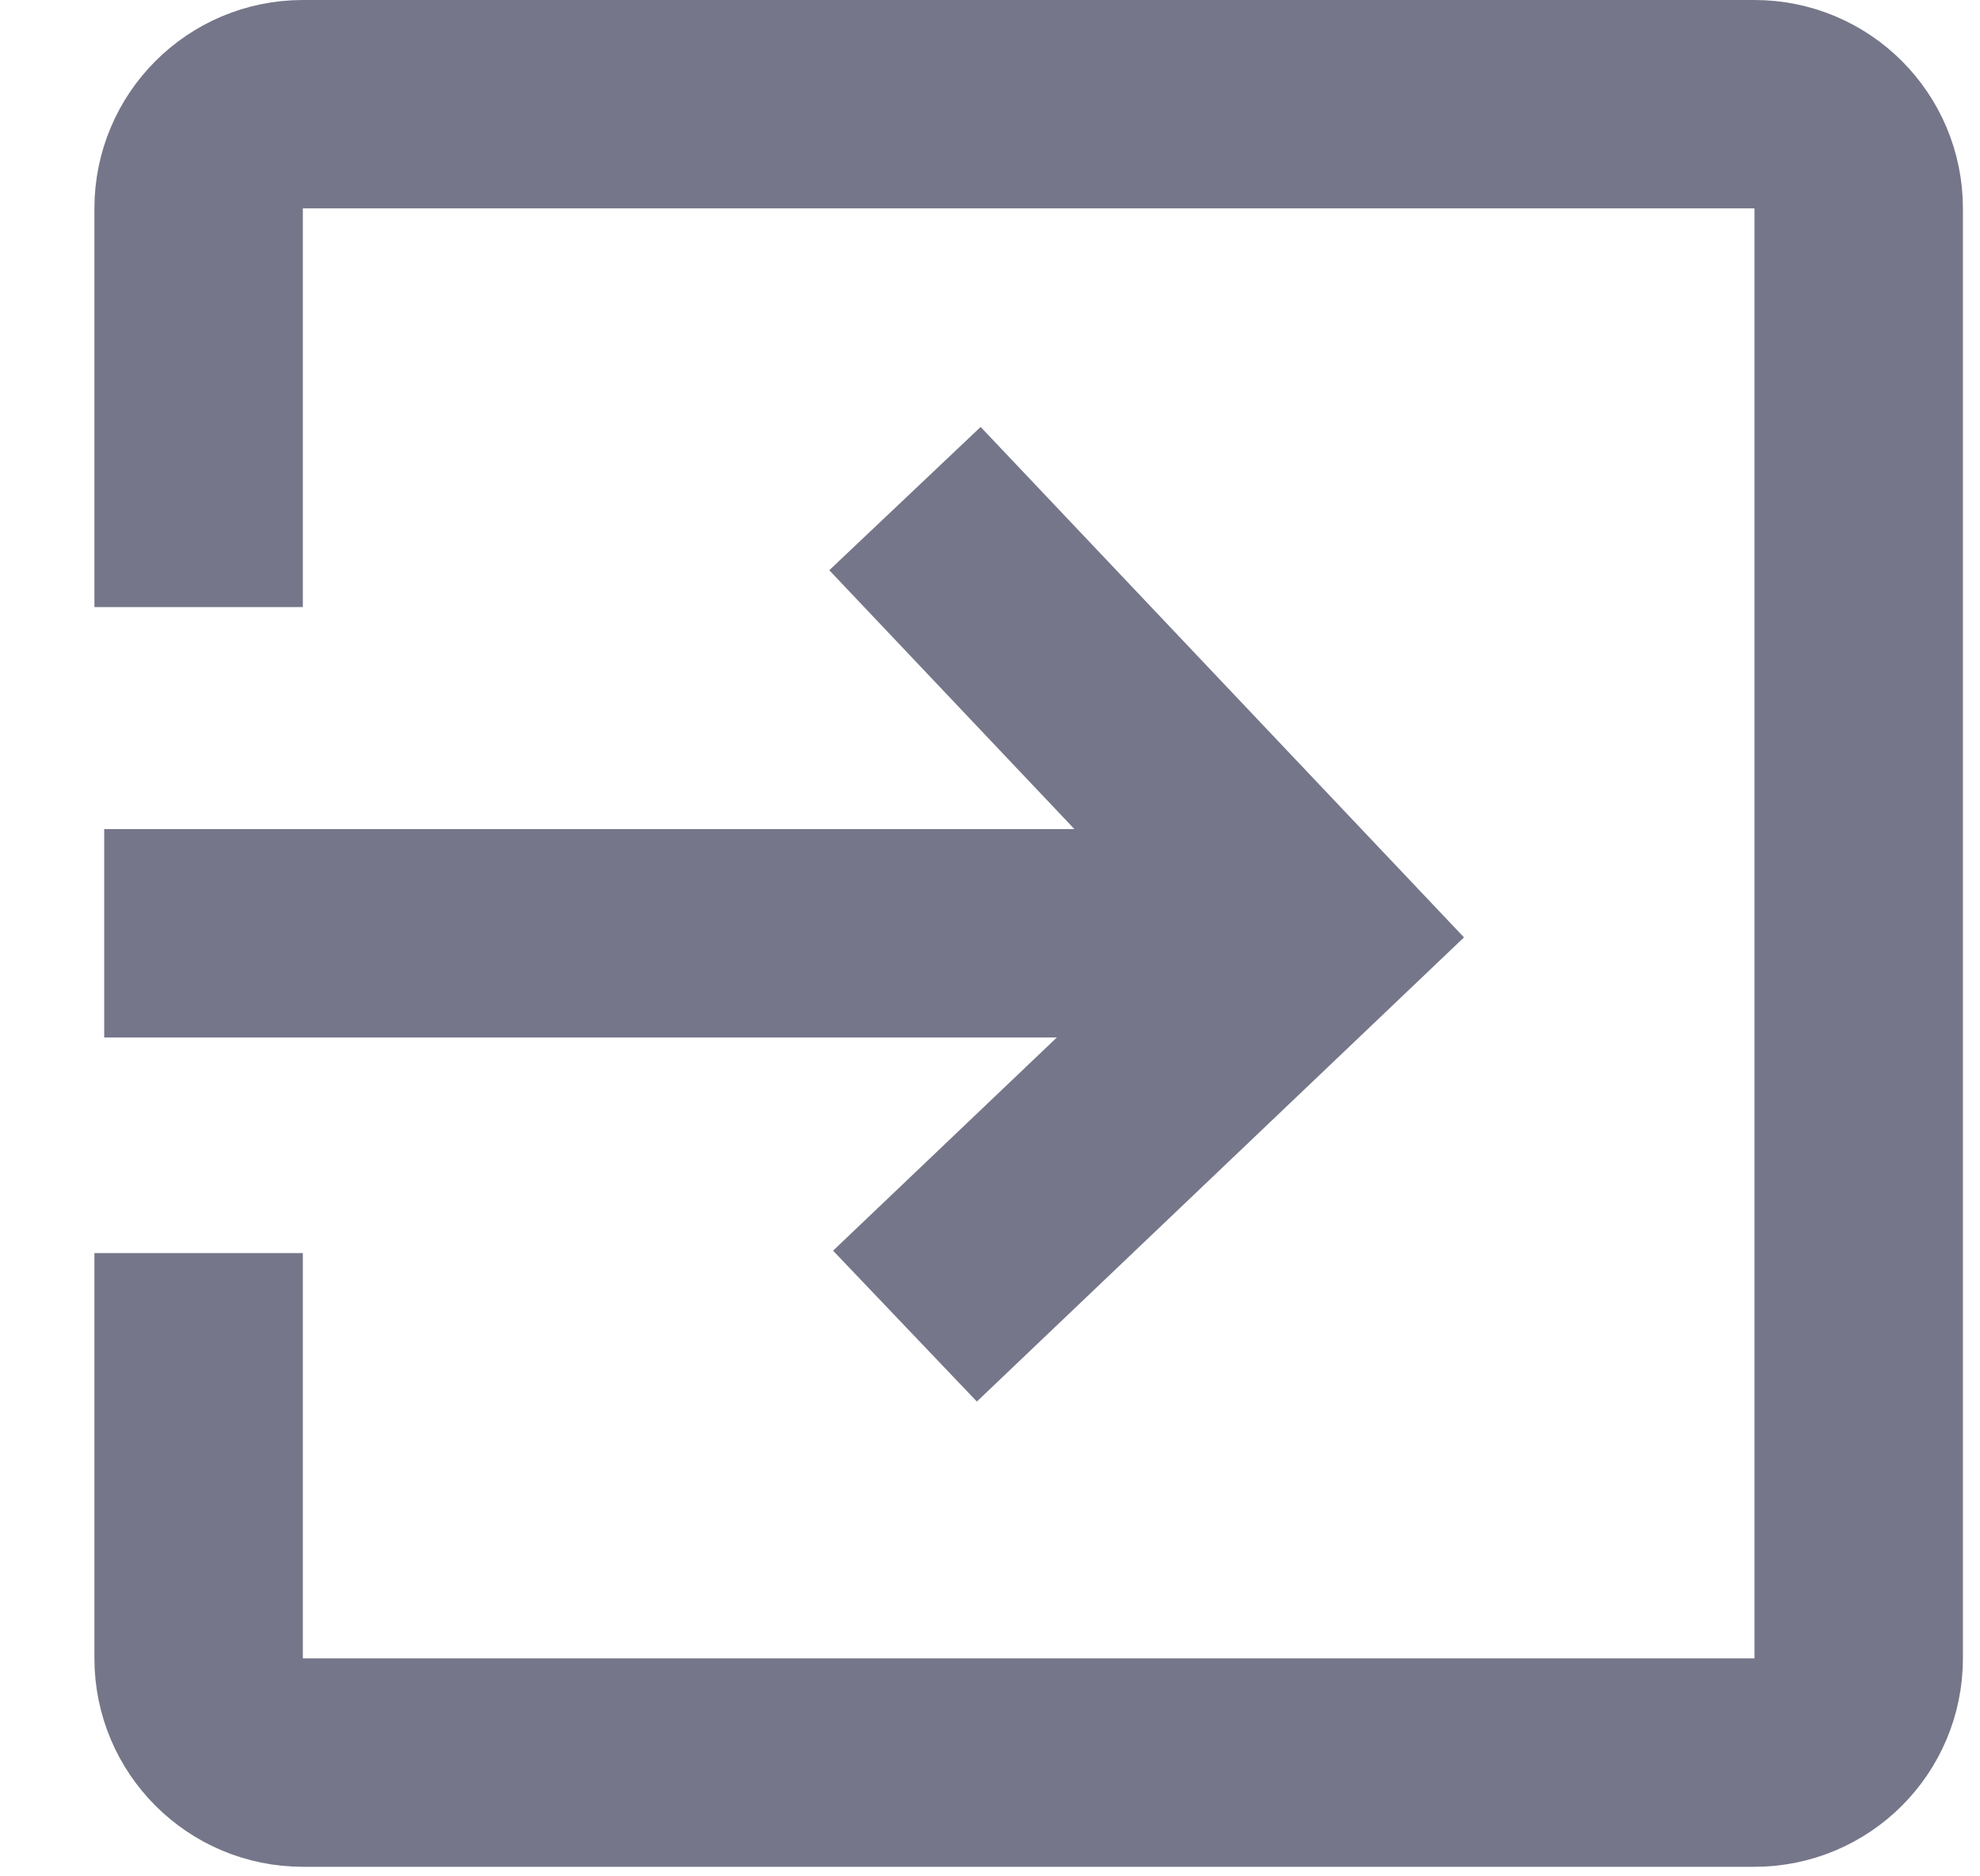
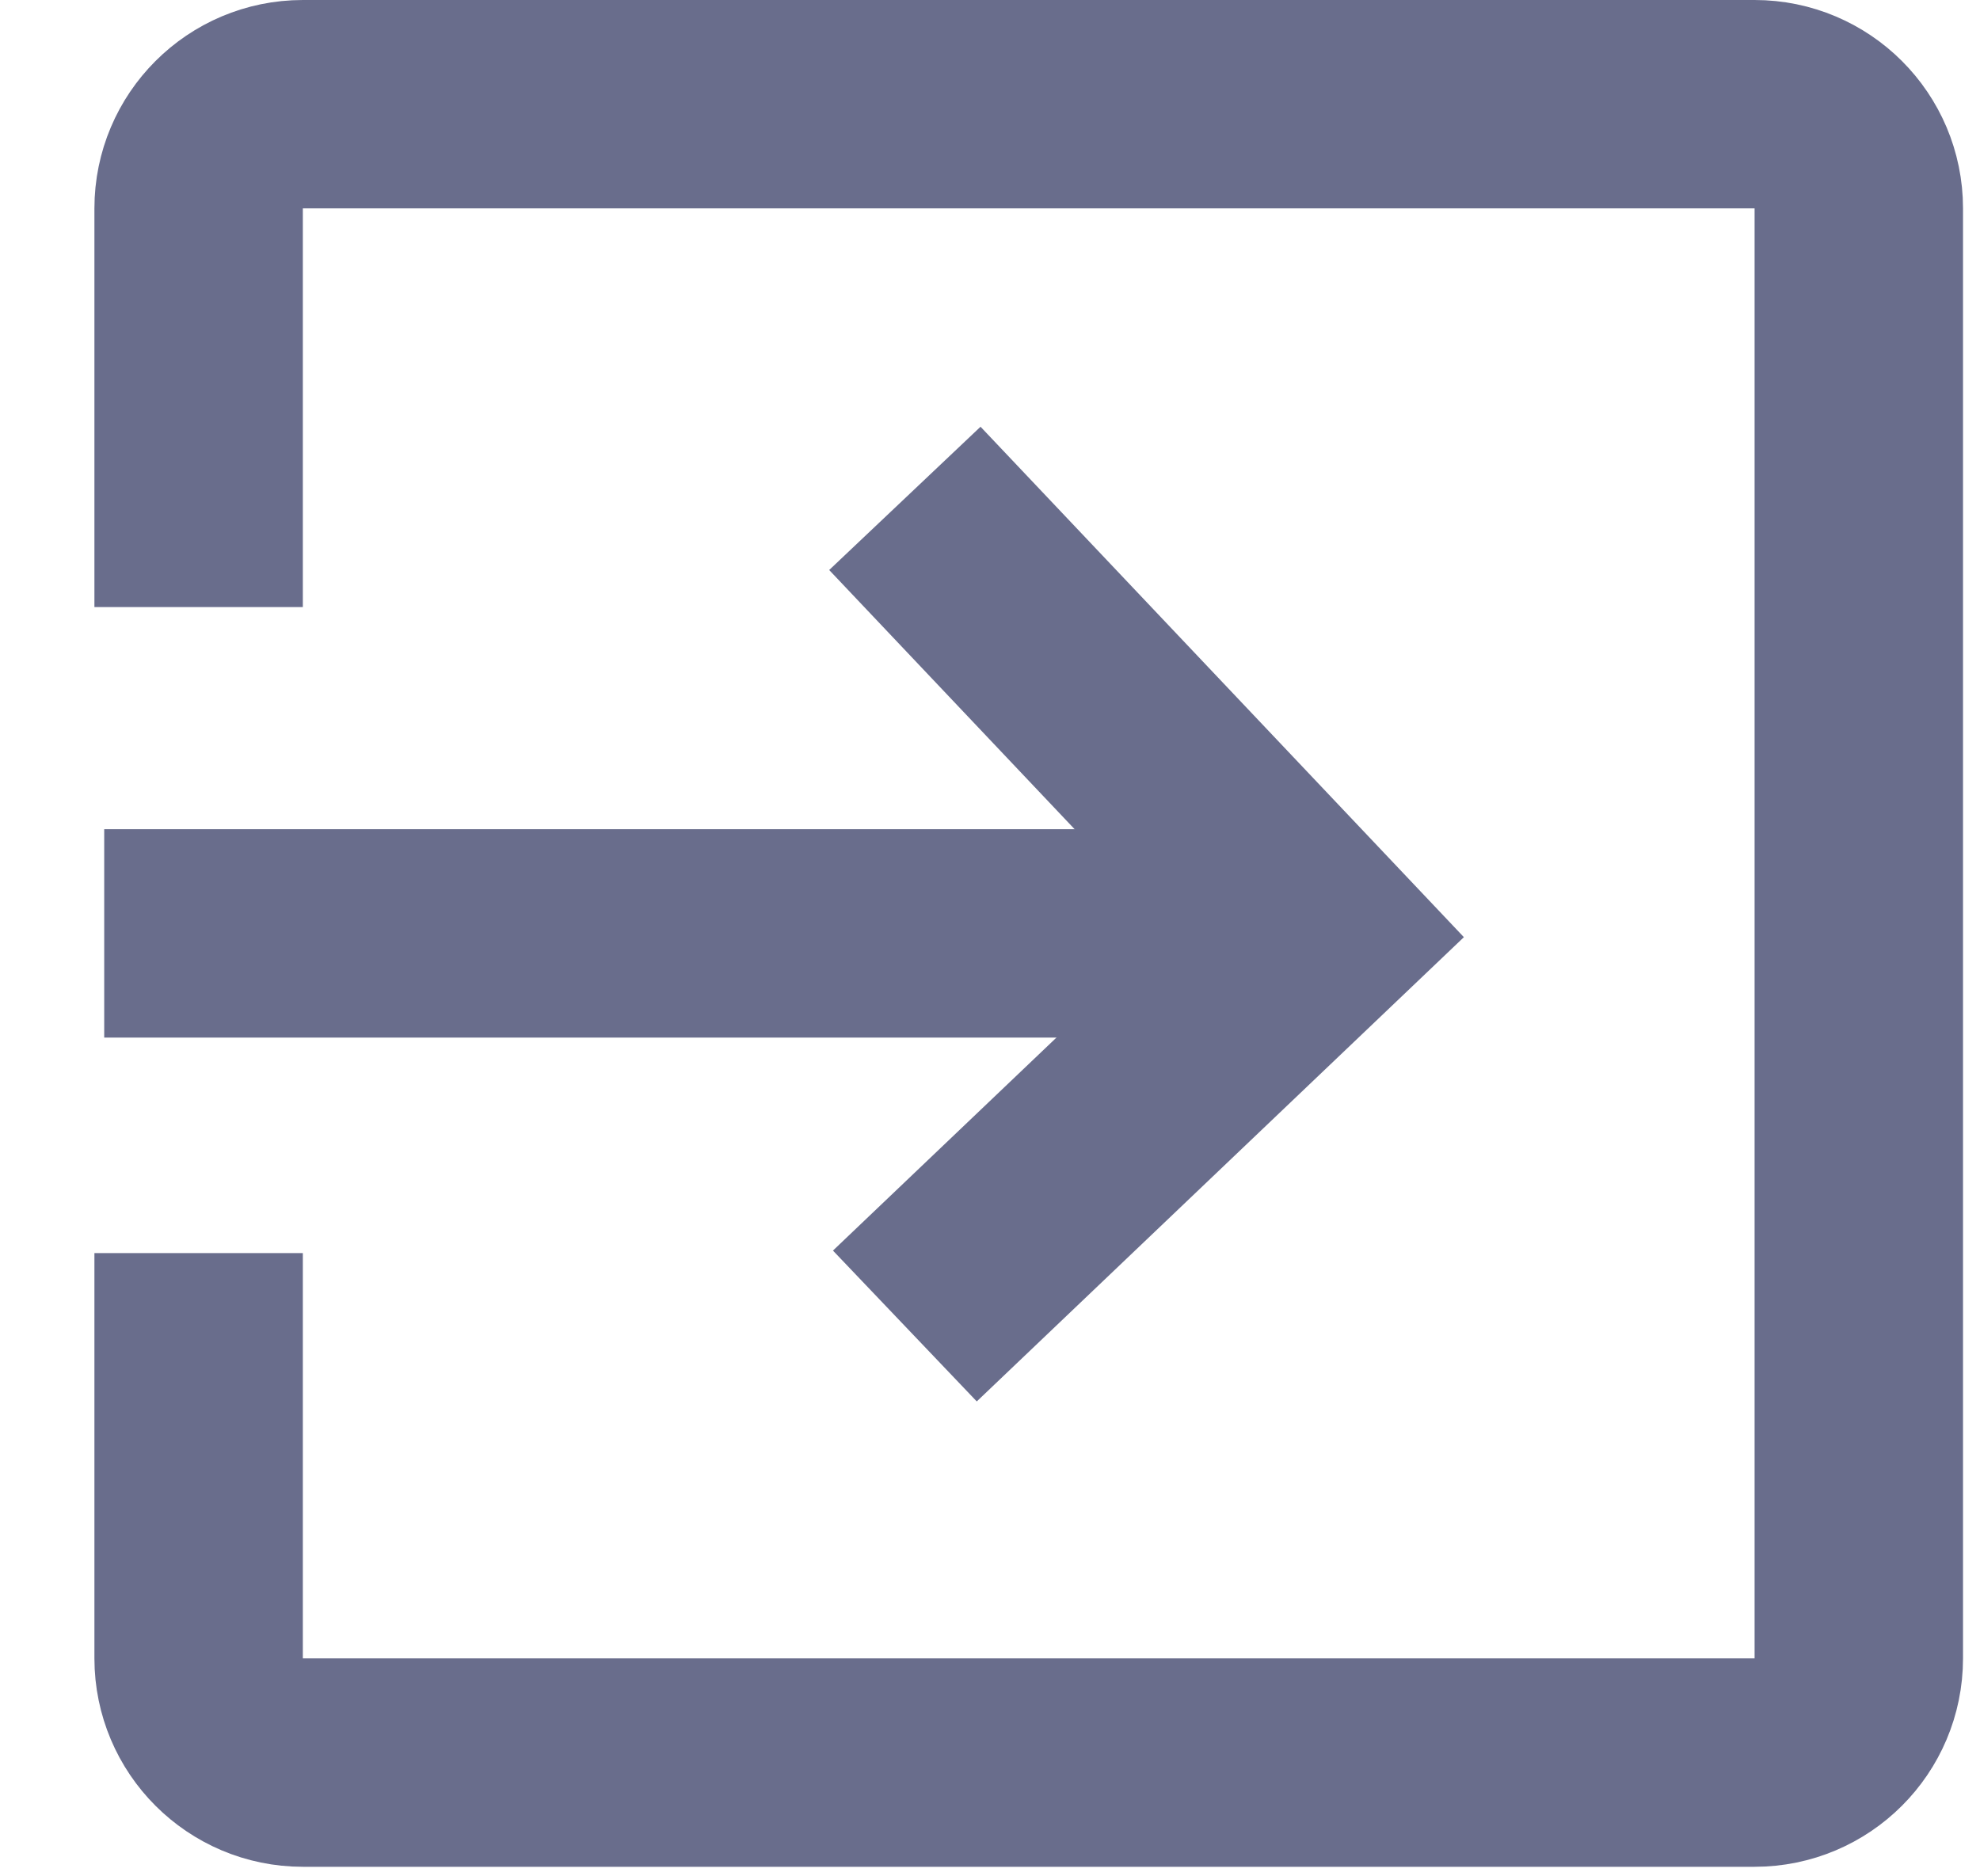
<svg xmlns="http://www.w3.org/2000/svg" width="19" height="18" viewBox="0 0 19 18" fill="none">
-   <path d="M1.906 5.826V2C1.906 1.448 2.354 1 2.906 1H16.836C17.389 1 17.836 1.448 17.836 2V15.916C17.836 16.468 17.389 16.916 16.836 16.916H2.906C2.354 16.916 1.906 16.468 1.906 15.916V12.026" stroke="#757689" stroke-width="2" />
-   <path d="M1 8.957H12.043" stroke="#757689" stroke-width="2" />
-   <path d="M8.684 4.785L12.637 8.96L8.684 12.727" stroke="#757689" stroke-width="2" />
+   <path d="M1.906 5.826V2C1.906 1.448 2.354 1 2.906 1H16.837C17.389 1 17.837 1.448 17.837 2V15.916C17.837 16.468 17.389 16.916 16.837 16.916H2.906C2.354 16.916 1.906 16.468 1.906 15.916V12.026" stroke="#696D8C" stroke-width="2" />
+   <path d="M1 8.958H12.043" stroke="#696D8C" stroke-width="2" />
+   <path d="M8.683 4.783L12.636 8.958L8.683 12.726" stroke="#696D8C" stroke-width="2" />
</svg>
